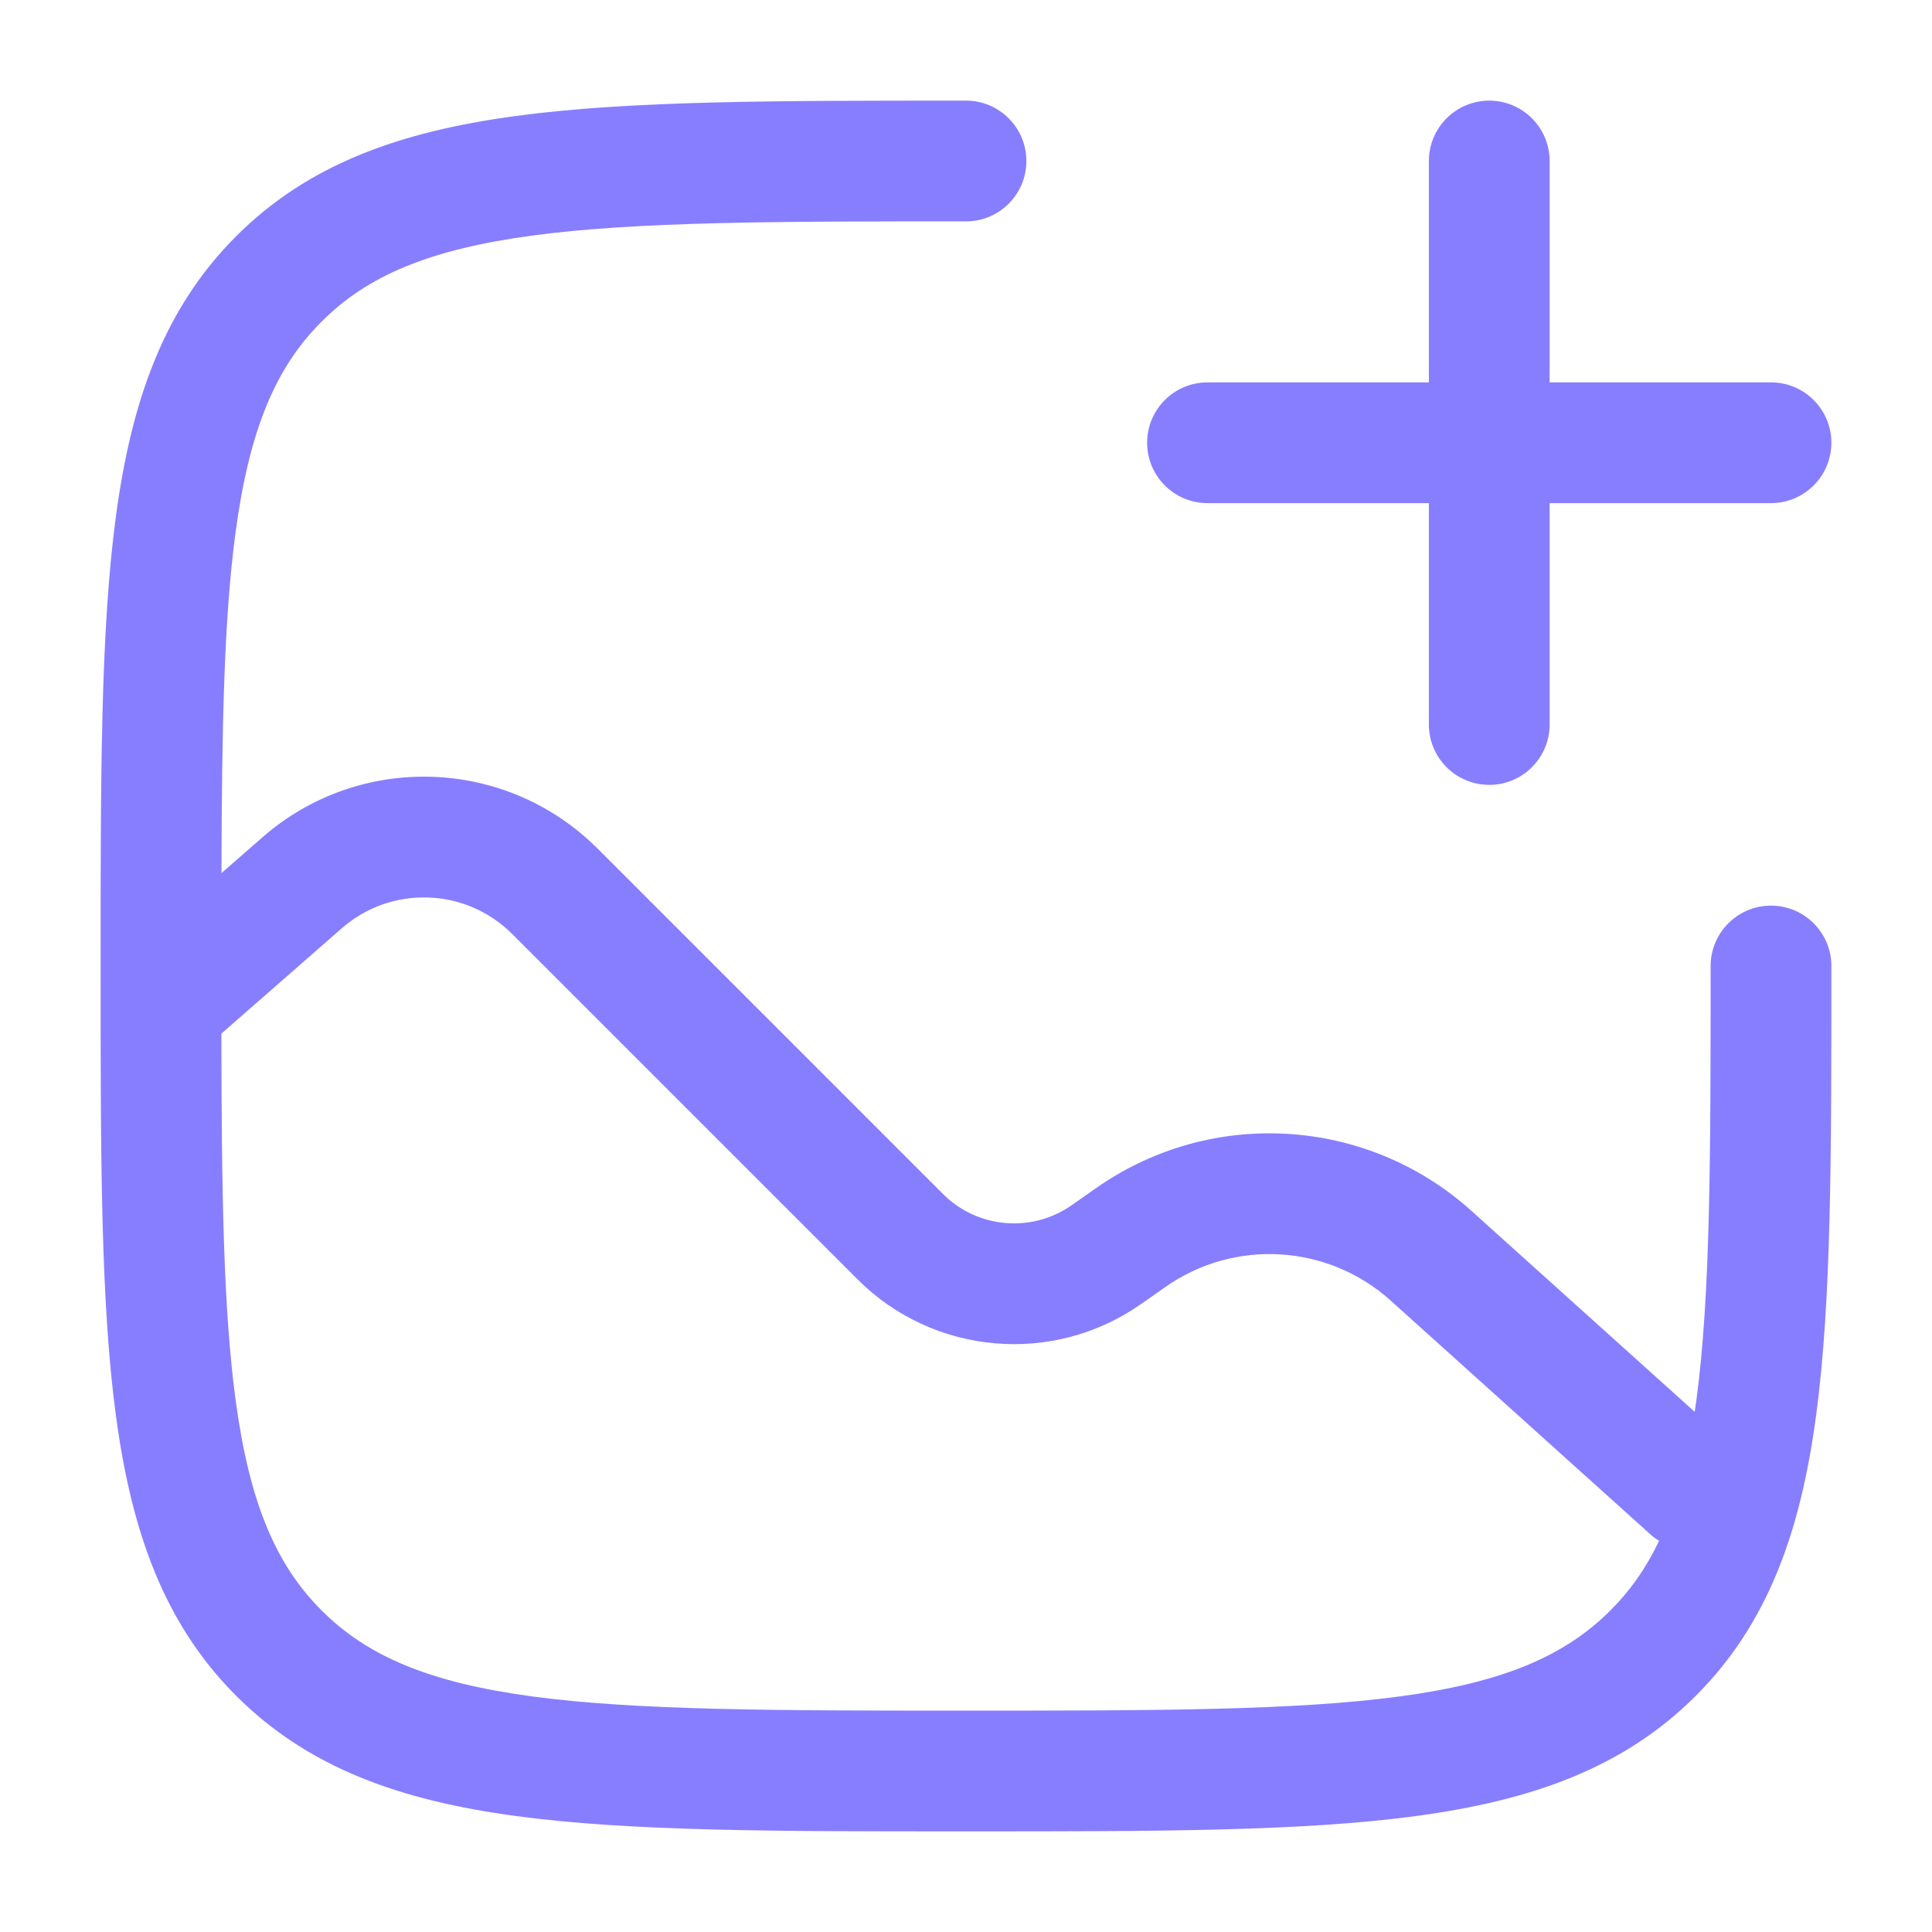
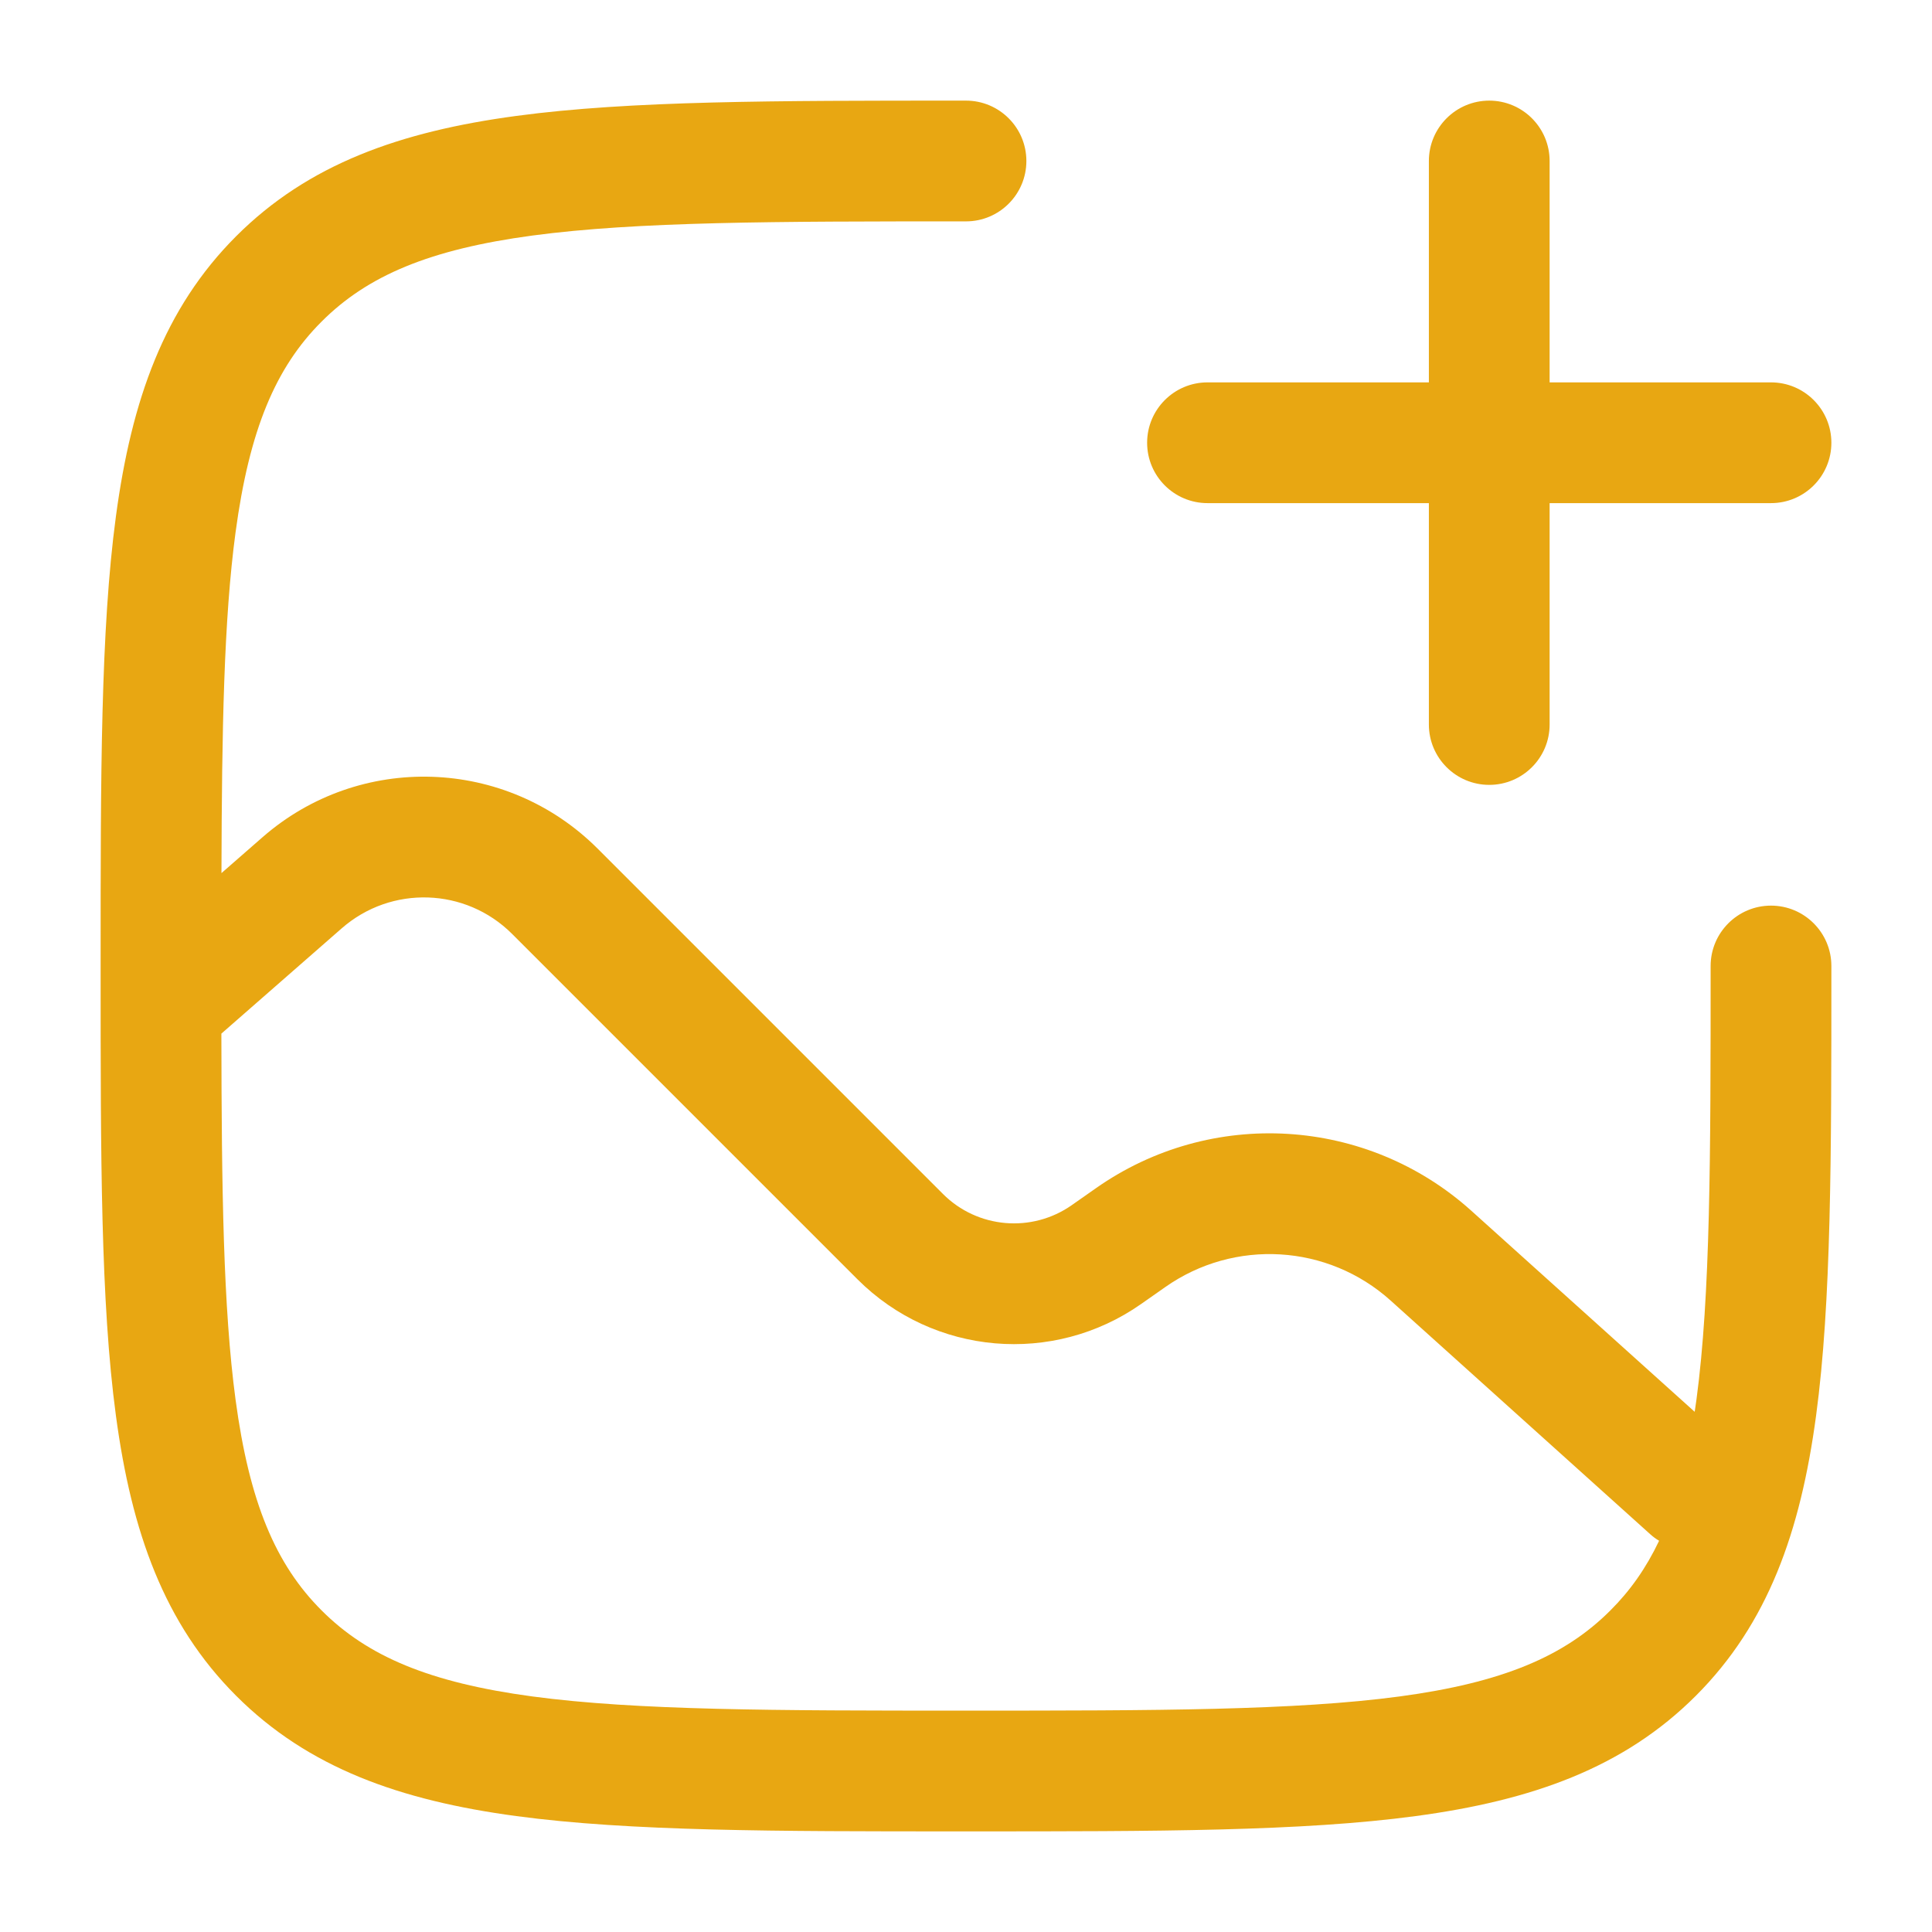
<svg xmlns="http://www.w3.org/2000/svg" width="24" height="24" viewBox="0 0 24 24" fill="none">
-   <path fill-rule="evenodd" clip-rule="evenodd" d="M18.5 1.25C18.914 1.25 19.25 1.586 19.25 2V4.75H22C22.414 4.75 22.75 5.086 22.75 5.5C22.75 5.914 22.414 6.25 22 6.25H19.25V9C19.25 9.414 18.914 9.75 18.5 9.75C18.086 9.75 17.75 9.414 17.75 9V6.25H15C14.586 6.25 14.25 5.914 14.25 5.5C14.25 5.086 14.586 4.75 15 4.75H17.75V2C17.75 1.586 18.086 1.25 18.5 1.25Z" fill="#877EFF" />
-   <path fill-rule="evenodd" clip-rule="evenodd" d="M12 1.25L11.943 1.25C9.634 1.25 7.825 1.25 6.414 1.44C4.969 1.634 3.829 2.039 2.934 2.934C2.039 3.829 1.634 4.969 1.44 6.414C1.25 7.825 1.25 9.634 1.25 11.943V12.057C1.25 14.366 1.25 16.175 1.44 17.586C1.634 19.031 2.039 20.171 2.934 21.066C3.829 21.961 4.969 22.366 6.414 22.56C7.825 22.75 9.634 22.75 11.943 22.75H12.057C14.366 22.75 16.175 22.75 17.586 22.56C19.031 22.366 20.171 21.961 21.066 21.066C21.961 20.171 22.366 19.031 22.56 17.586C22.75 16.175 22.75 14.366 22.75 12.057V12C22.75 11.586 22.414 11.25 22 11.25C21.586 11.25 21.25 11.586 21.25 12C21.25 14.378 21.248 16.086 21.074 17.386C21.067 17.438 21.06 17.488 21.052 17.538L18.278 15.041C16.979 13.872 15.044 13.755 13.613 14.761L13.315 14.97C12.818 15.319 12.142 15.261 11.713 14.831L7.423 10.541C6.287 9.406 4.466 9.345 3.258 10.403L2.751 10.846C2.756 9.054 2.781 7.693 2.926 6.614C3.098 5.335 3.425 4.564 3.995 3.995C4.564 3.425 5.335 3.098 6.614 2.926C7.914 2.752 9.622 2.75 12 2.75C12.414 2.75 12.75 2.414 12.75 2C12.75 1.586 12.414 1.25 12 1.25ZM2.926 17.386C3.098 18.665 3.425 19.436 3.995 20.005C4.564 20.575 5.335 20.902 6.614 21.074C7.914 21.248 9.622 21.25 12 21.25C14.378 21.25 16.087 21.248 17.386 21.074C18.665 20.902 19.436 20.575 20.005 20.005C20.249 19.762 20.448 19.481 20.61 19.14C20.571 19.117 20.533 19.089 20.498 19.057L17.275 16.156C16.495 15.454 15.334 15.385 14.476 15.988L14.178 16.197C13.084 16.966 11.597 16.837 10.652 15.892L6.362 11.602C5.785 11.025 4.86 10.994 4.245 11.532L2.75 12.84C2.753 14.788 2.773 16.245 2.926 17.386Z" fill="#877EFF" />
+   <path fill-rule="evenodd" clip-rule="evenodd" d="M18.5 1.25C18.914 1.25 19.25 1.586 19.25 2V4.75H22C22.414 4.75 22.75 5.086 22.75 5.5C22.75 5.914 22.414 6.25 22 6.25H19.25V9C19.25 9.414 18.914 9.75 18.5 9.75C18.086 9.75 17.75 9.414 17.75 9V6.25H15C14.586 6.25 14.25 5.914 14.25 5.5C14.25 5.086 14.586 4.75 15 4.75H17.75V2C17.75 1.586 18.086 1.25 18.5 1.25Z" fill="#E8A712" />
+   <path fill-rule="evenodd" clip-rule="evenodd" d="M12 1.25L11.943 1.25C9.634 1.25 7.825 1.25 6.414 1.44C4.969 1.634 3.829 2.039 2.934 2.934C2.039 3.829 1.634 4.969 1.44 6.414C1.25 7.825 1.25 9.634 1.25 11.943V12.057C1.25 14.366 1.25 16.175 1.44 17.586C1.634 19.031 2.039 20.171 2.934 21.066C3.829 21.961 4.969 22.366 6.414 22.56C7.825 22.75 9.634 22.75 11.943 22.75H12.057C14.366 22.75 16.175 22.75 17.586 22.56C19.031 22.366 20.171 21.961 21.066 21.066C21.961 20.171 22.366 19.031 22.56 17.586C22.75 16.175 22.75 14.366 22.75 12.057V12C22.75 11.586 22.414 11.25 22 11.25C21.586 11.25 21.25 11.586 21.25 12C21.25 14.378 21.248 16.086 21.074 17.386C21.067 17.438 21.06 17.488 21.052 17.538L18.278 15.041C16.979 13.872 15.044 13.755 13.613 14.761L13.315 14.97C12.818 15.319 12.142 15.261 11.713 14.831L7.423 10.541C6.287 9.406 4.466 9.345 3.258 10.403L2.751 10.846C2.756 9.054 2.781 7.693 2.926 6.614C3.098 5.335 3.425 4.564 3.995 3.995C4.564 3.425 5.335 3.098 6.614 2.926C7.914 2.752 9.622 2.75 12 2.75C12.414 2.75 12.75 2.414 12.75 2C12.75 1.586 12.414 1.25 12 1.25ZM2.926 17.386C3.098 18.665 3.425 19.436 3.995 20.005C4.564 20.575 5.335 20.902 6.614 21.074C7.914 21.248 9.622 21.25 12 21.25C14.378 21.25 16.087 21.248 17.386 21.074C18.665 20.902 19.436 20.575 20.005 20.005C20.249 19.762 20.448 19.481 20.61 19.14C20.571 19.117 20.533 19.089 20.498 19.057L17.275 16.156C16.495 15.454 15.334 15.385 14.476 15.988L14.178 16.197C13.084 16.966 11.597 16.837 10.652 15.892L6.362 11.602C5.785 11.025 4.86 10.994 4.245 11.532L2.75 12.84C2.753 14.788 2.773 16.245 2.926 17.386Z" fill="#E8A712" />
</svg>
